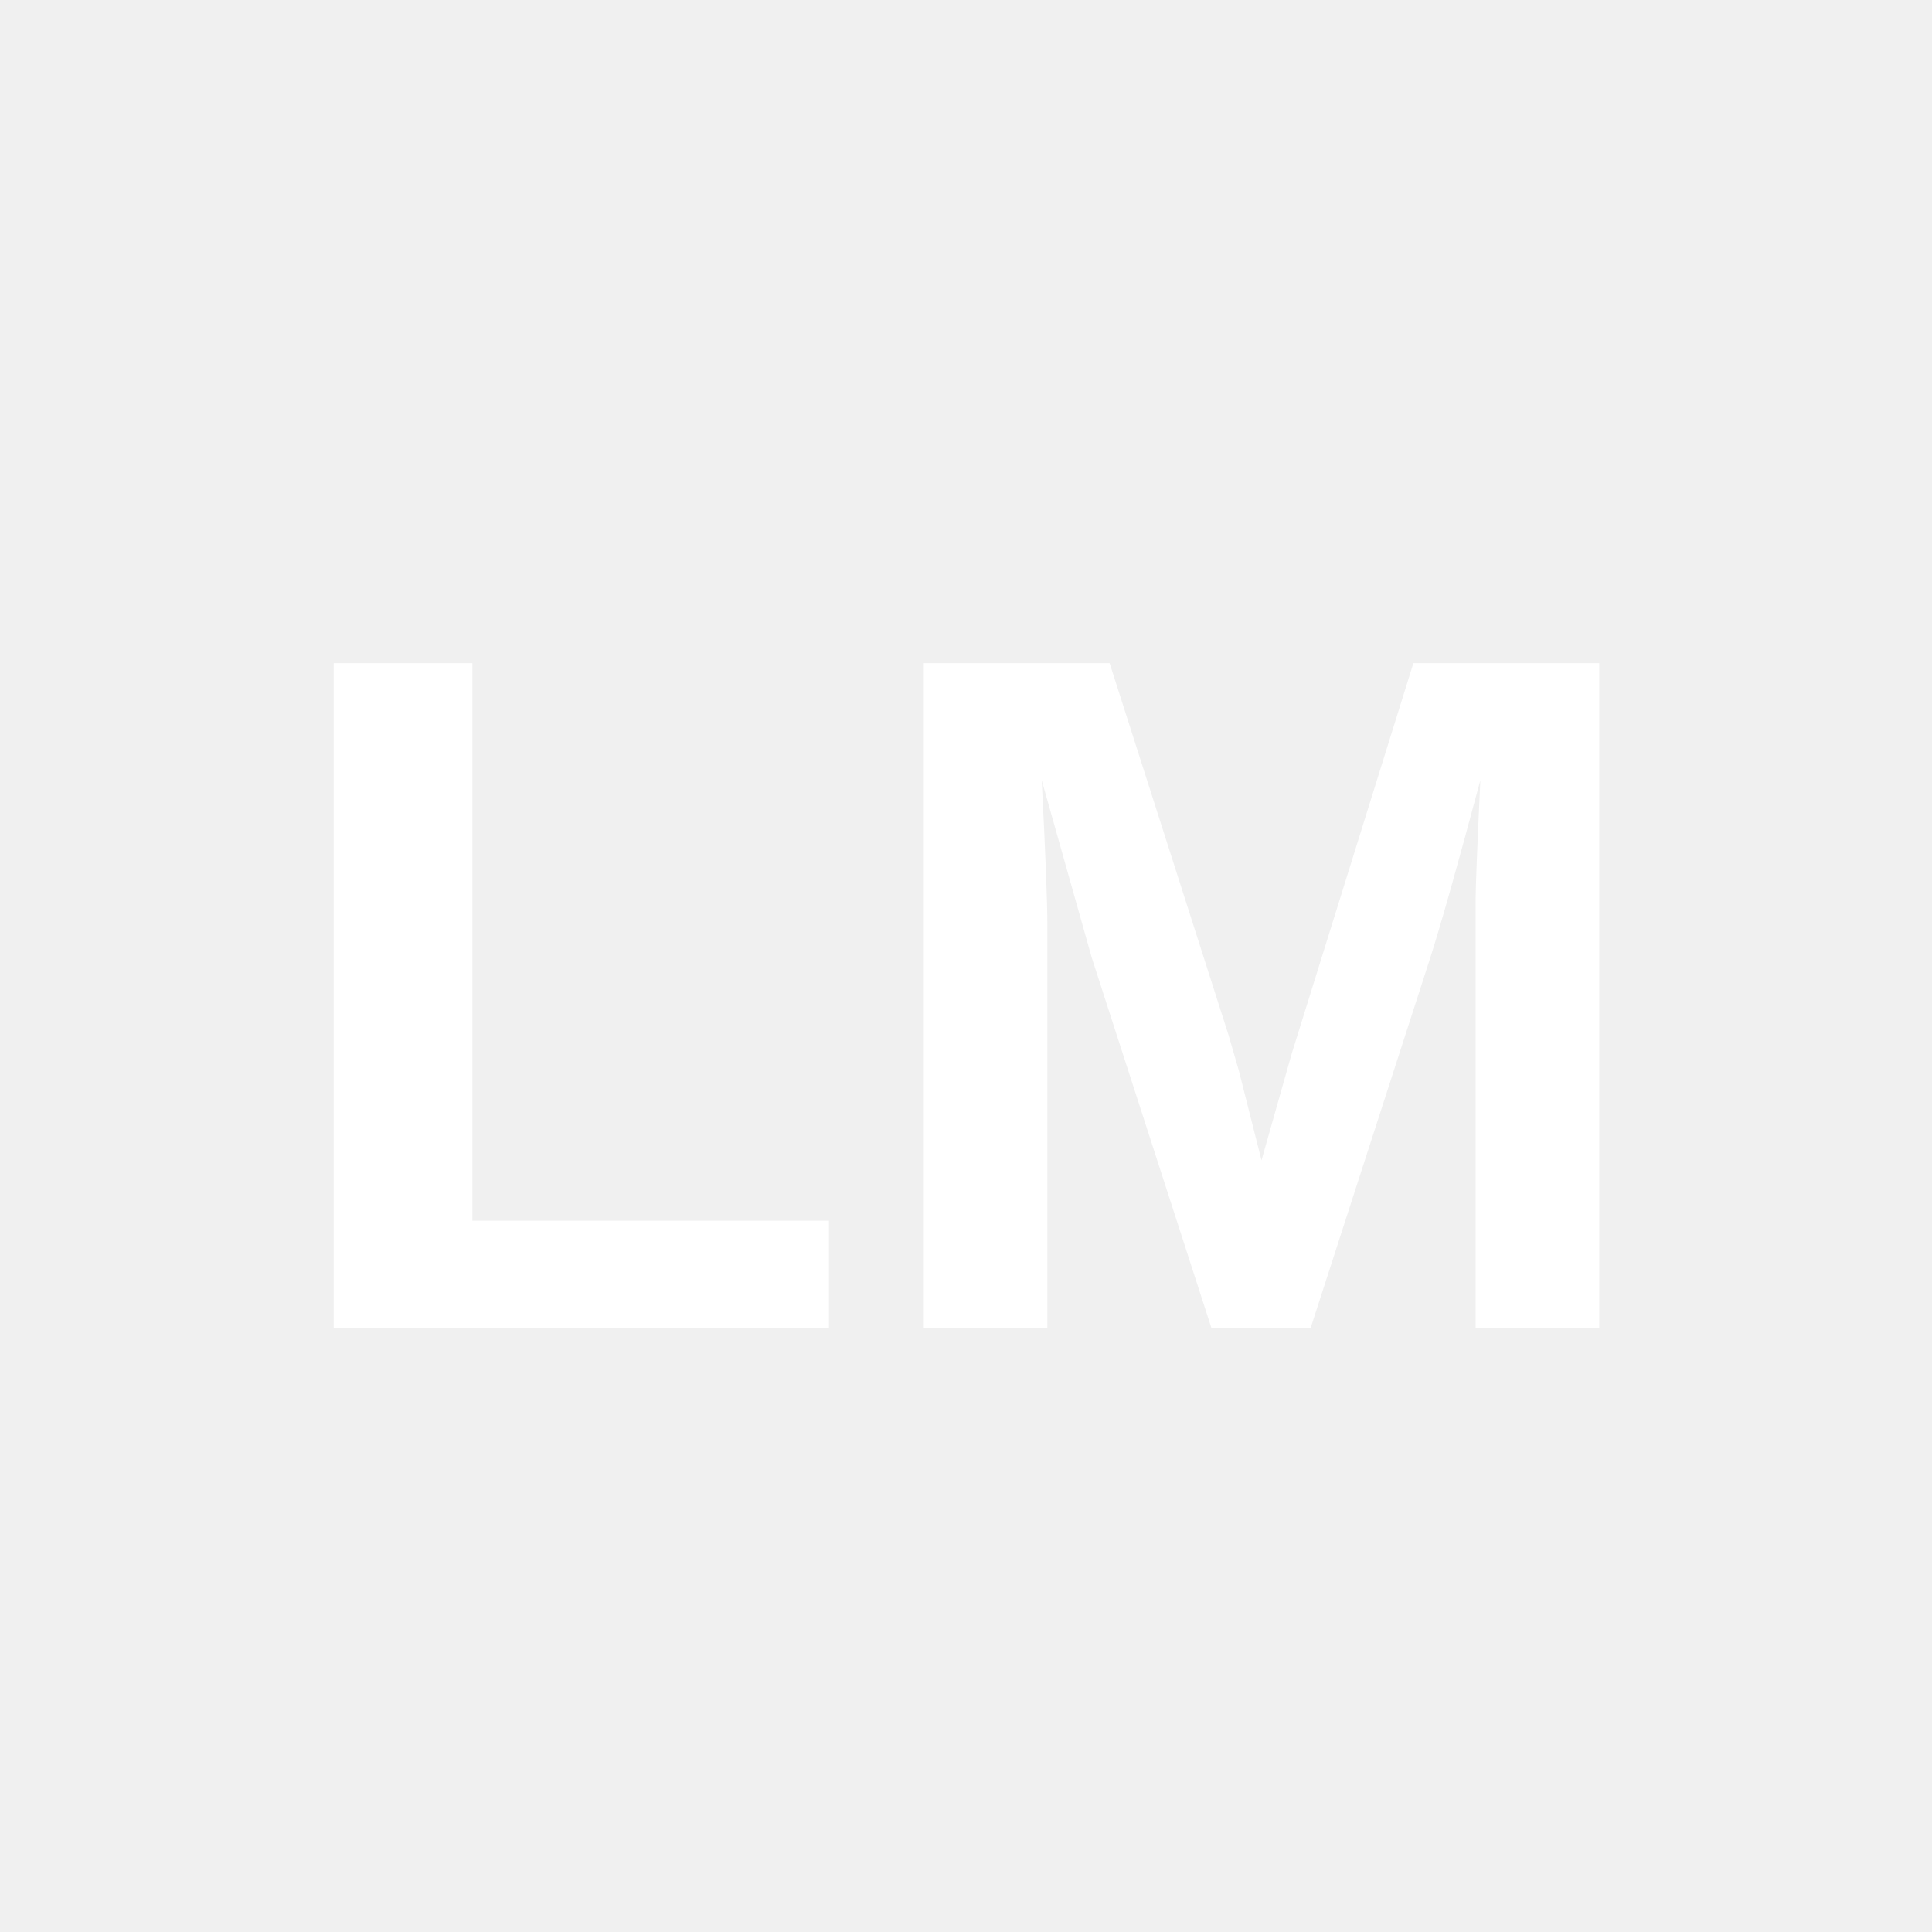
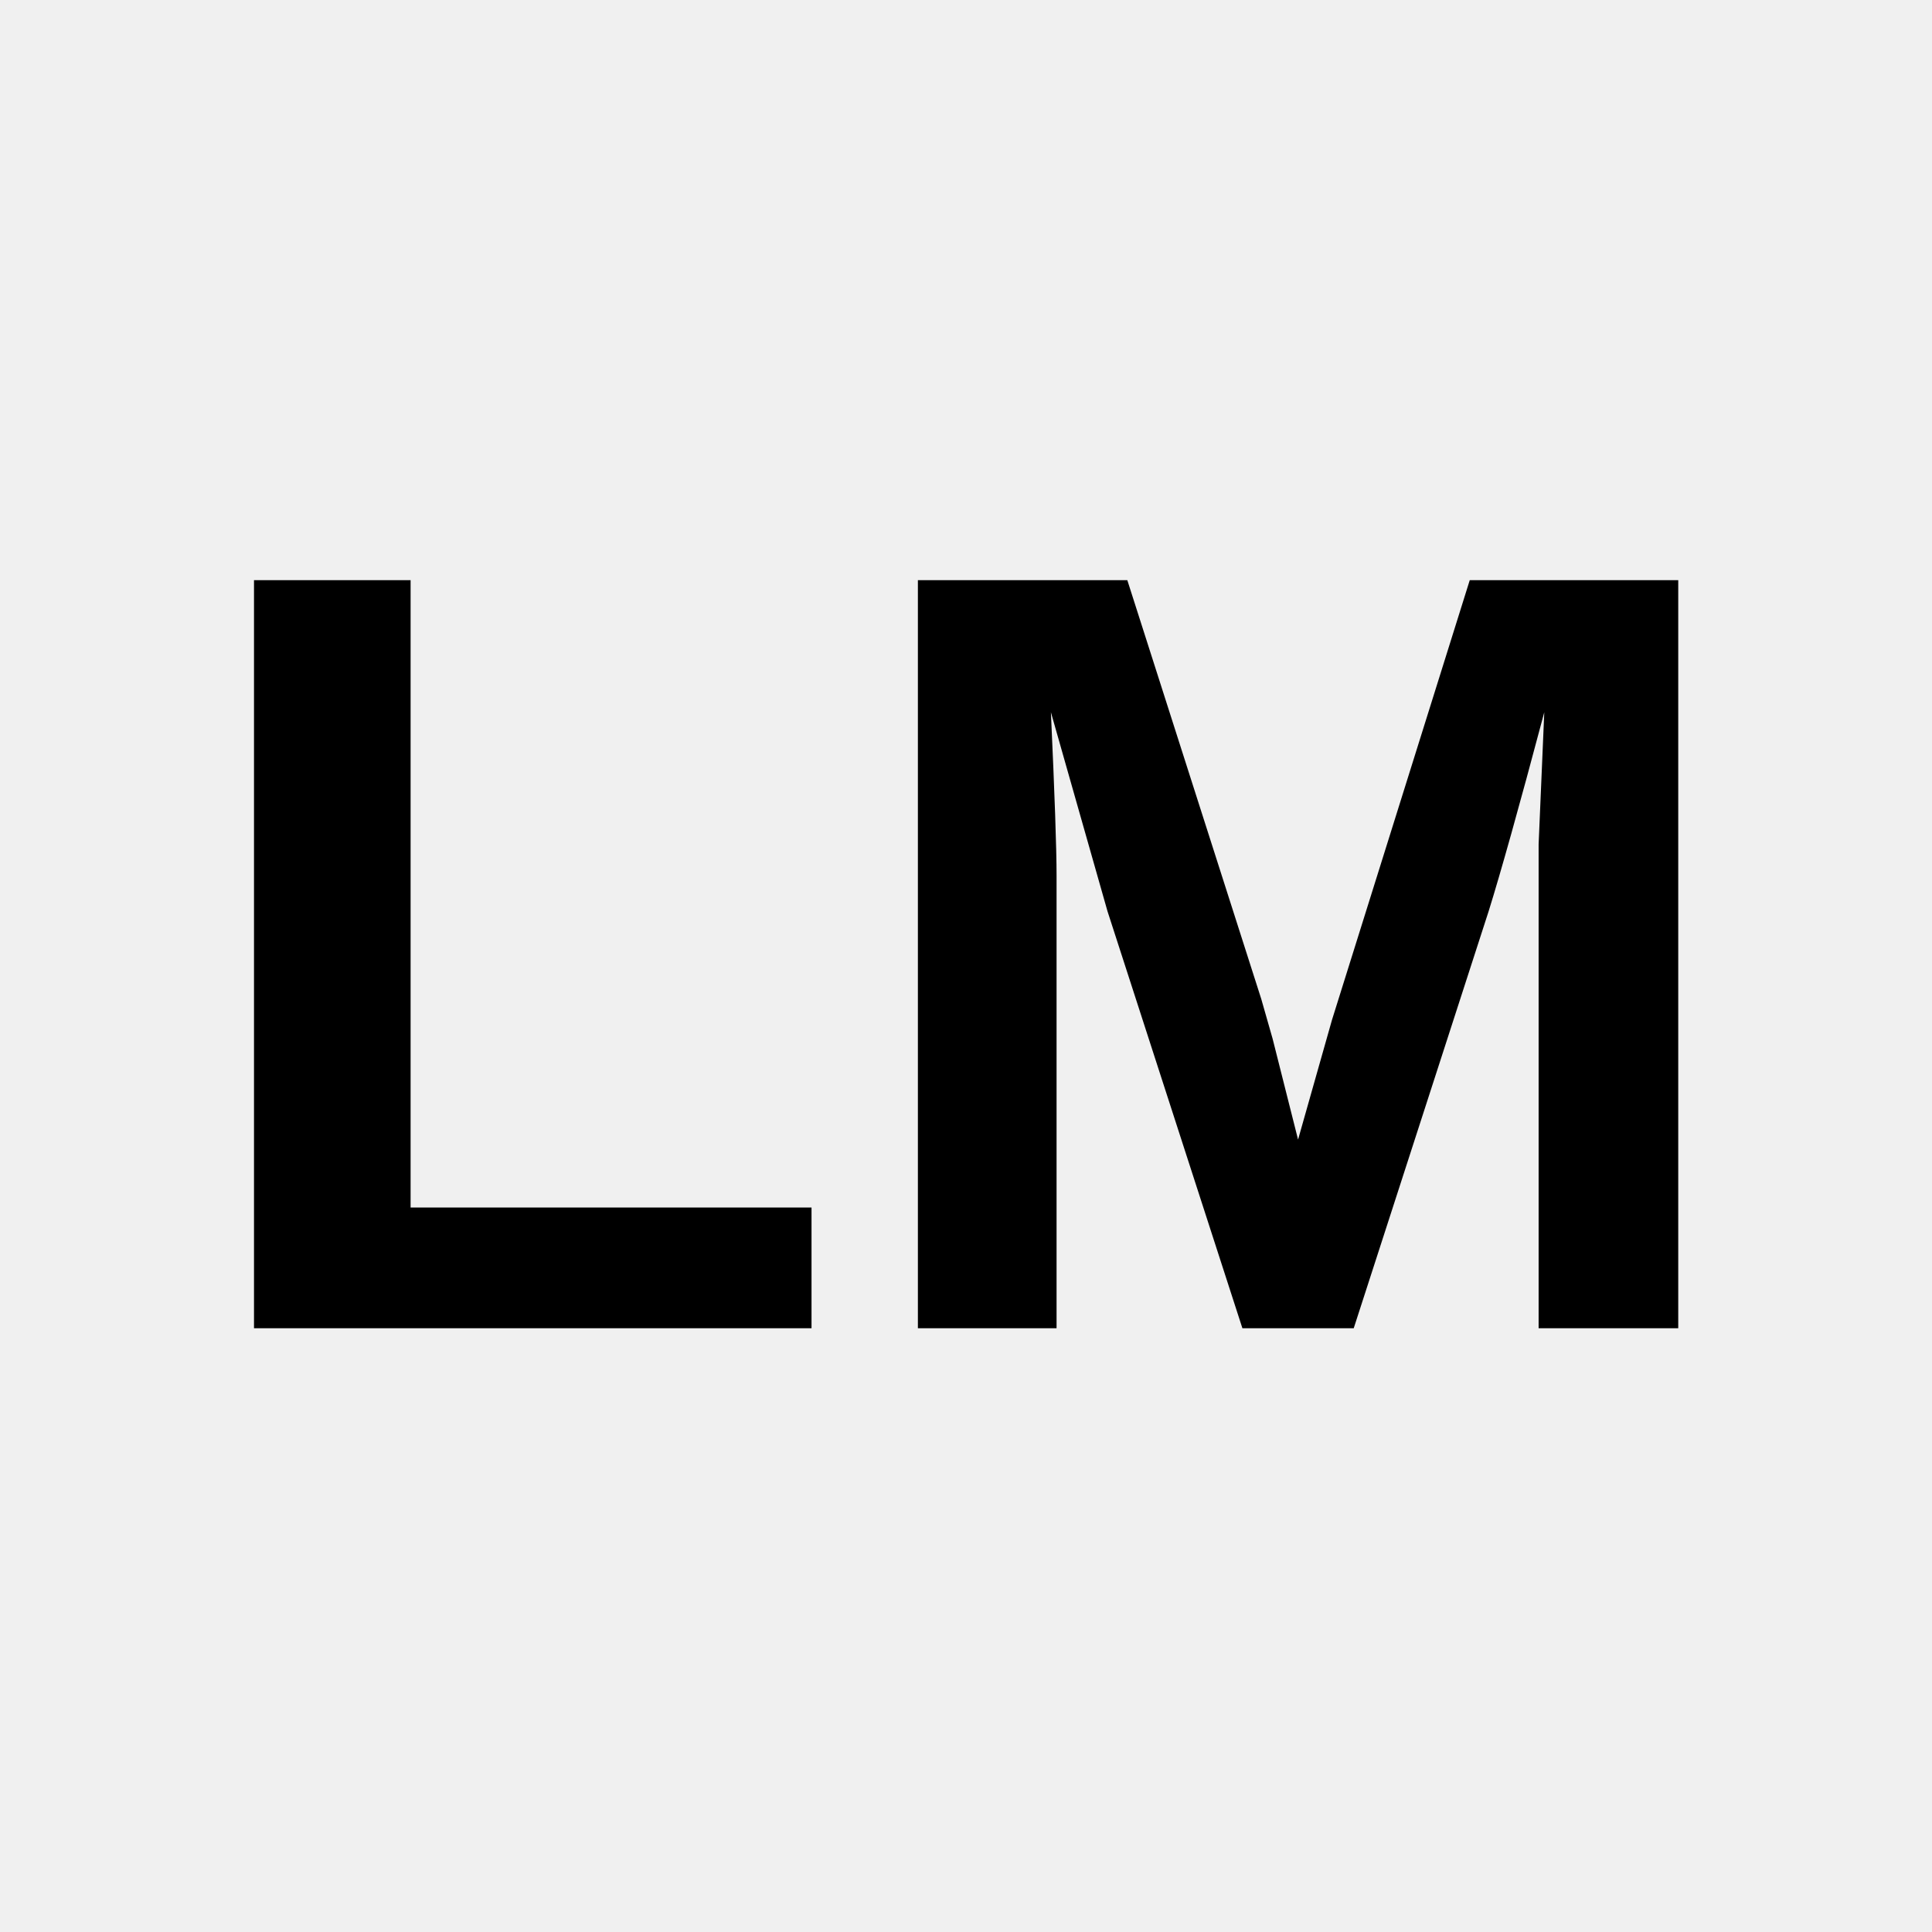
<svg xmlns="http://www.w3.org/2000/svg" viewBox="0 0 32 32" width="32" height="32">
-   <text x="16" y="22" font-family="Arial, sans-serif" font-size="16" font-weight="bold" text-anchor="middle" fill="#ffffff">LM</text>
+   <text x="16" y="22" font-family="Arial, sans-serif" font-size="18" font-weight="bold" text-anchor="middle" fill="#000000">LM</text>
</svg>
